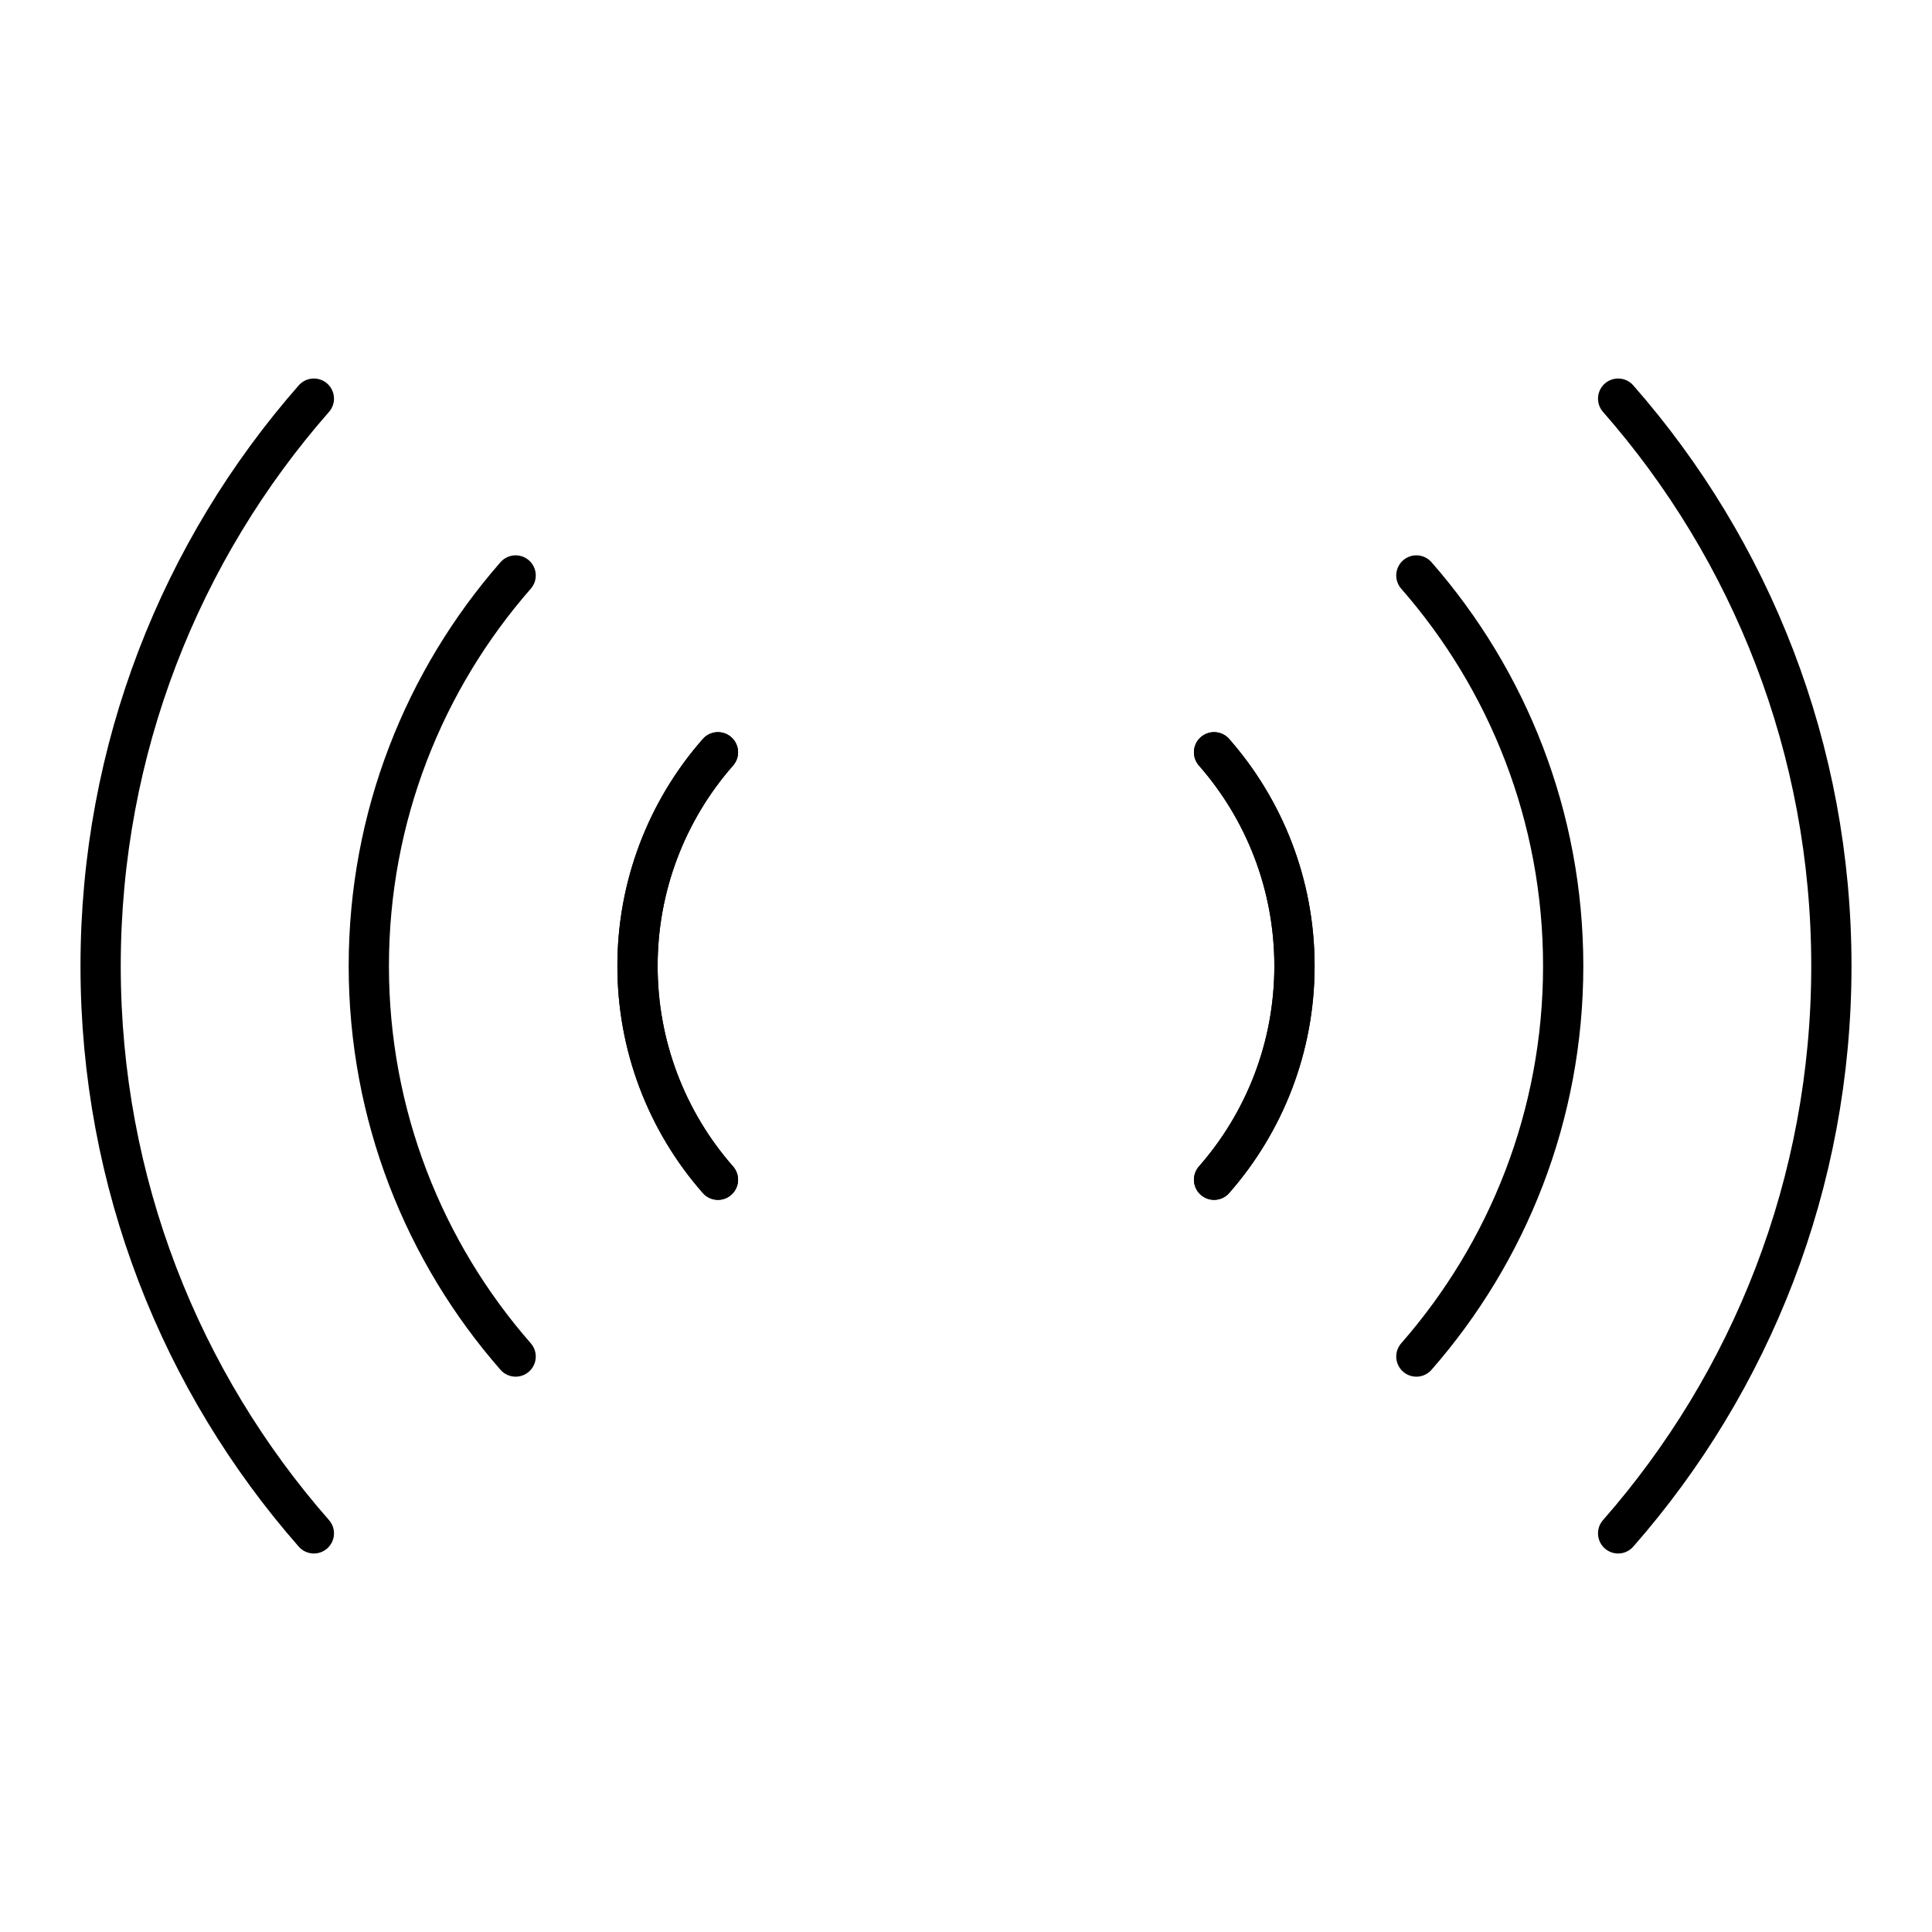
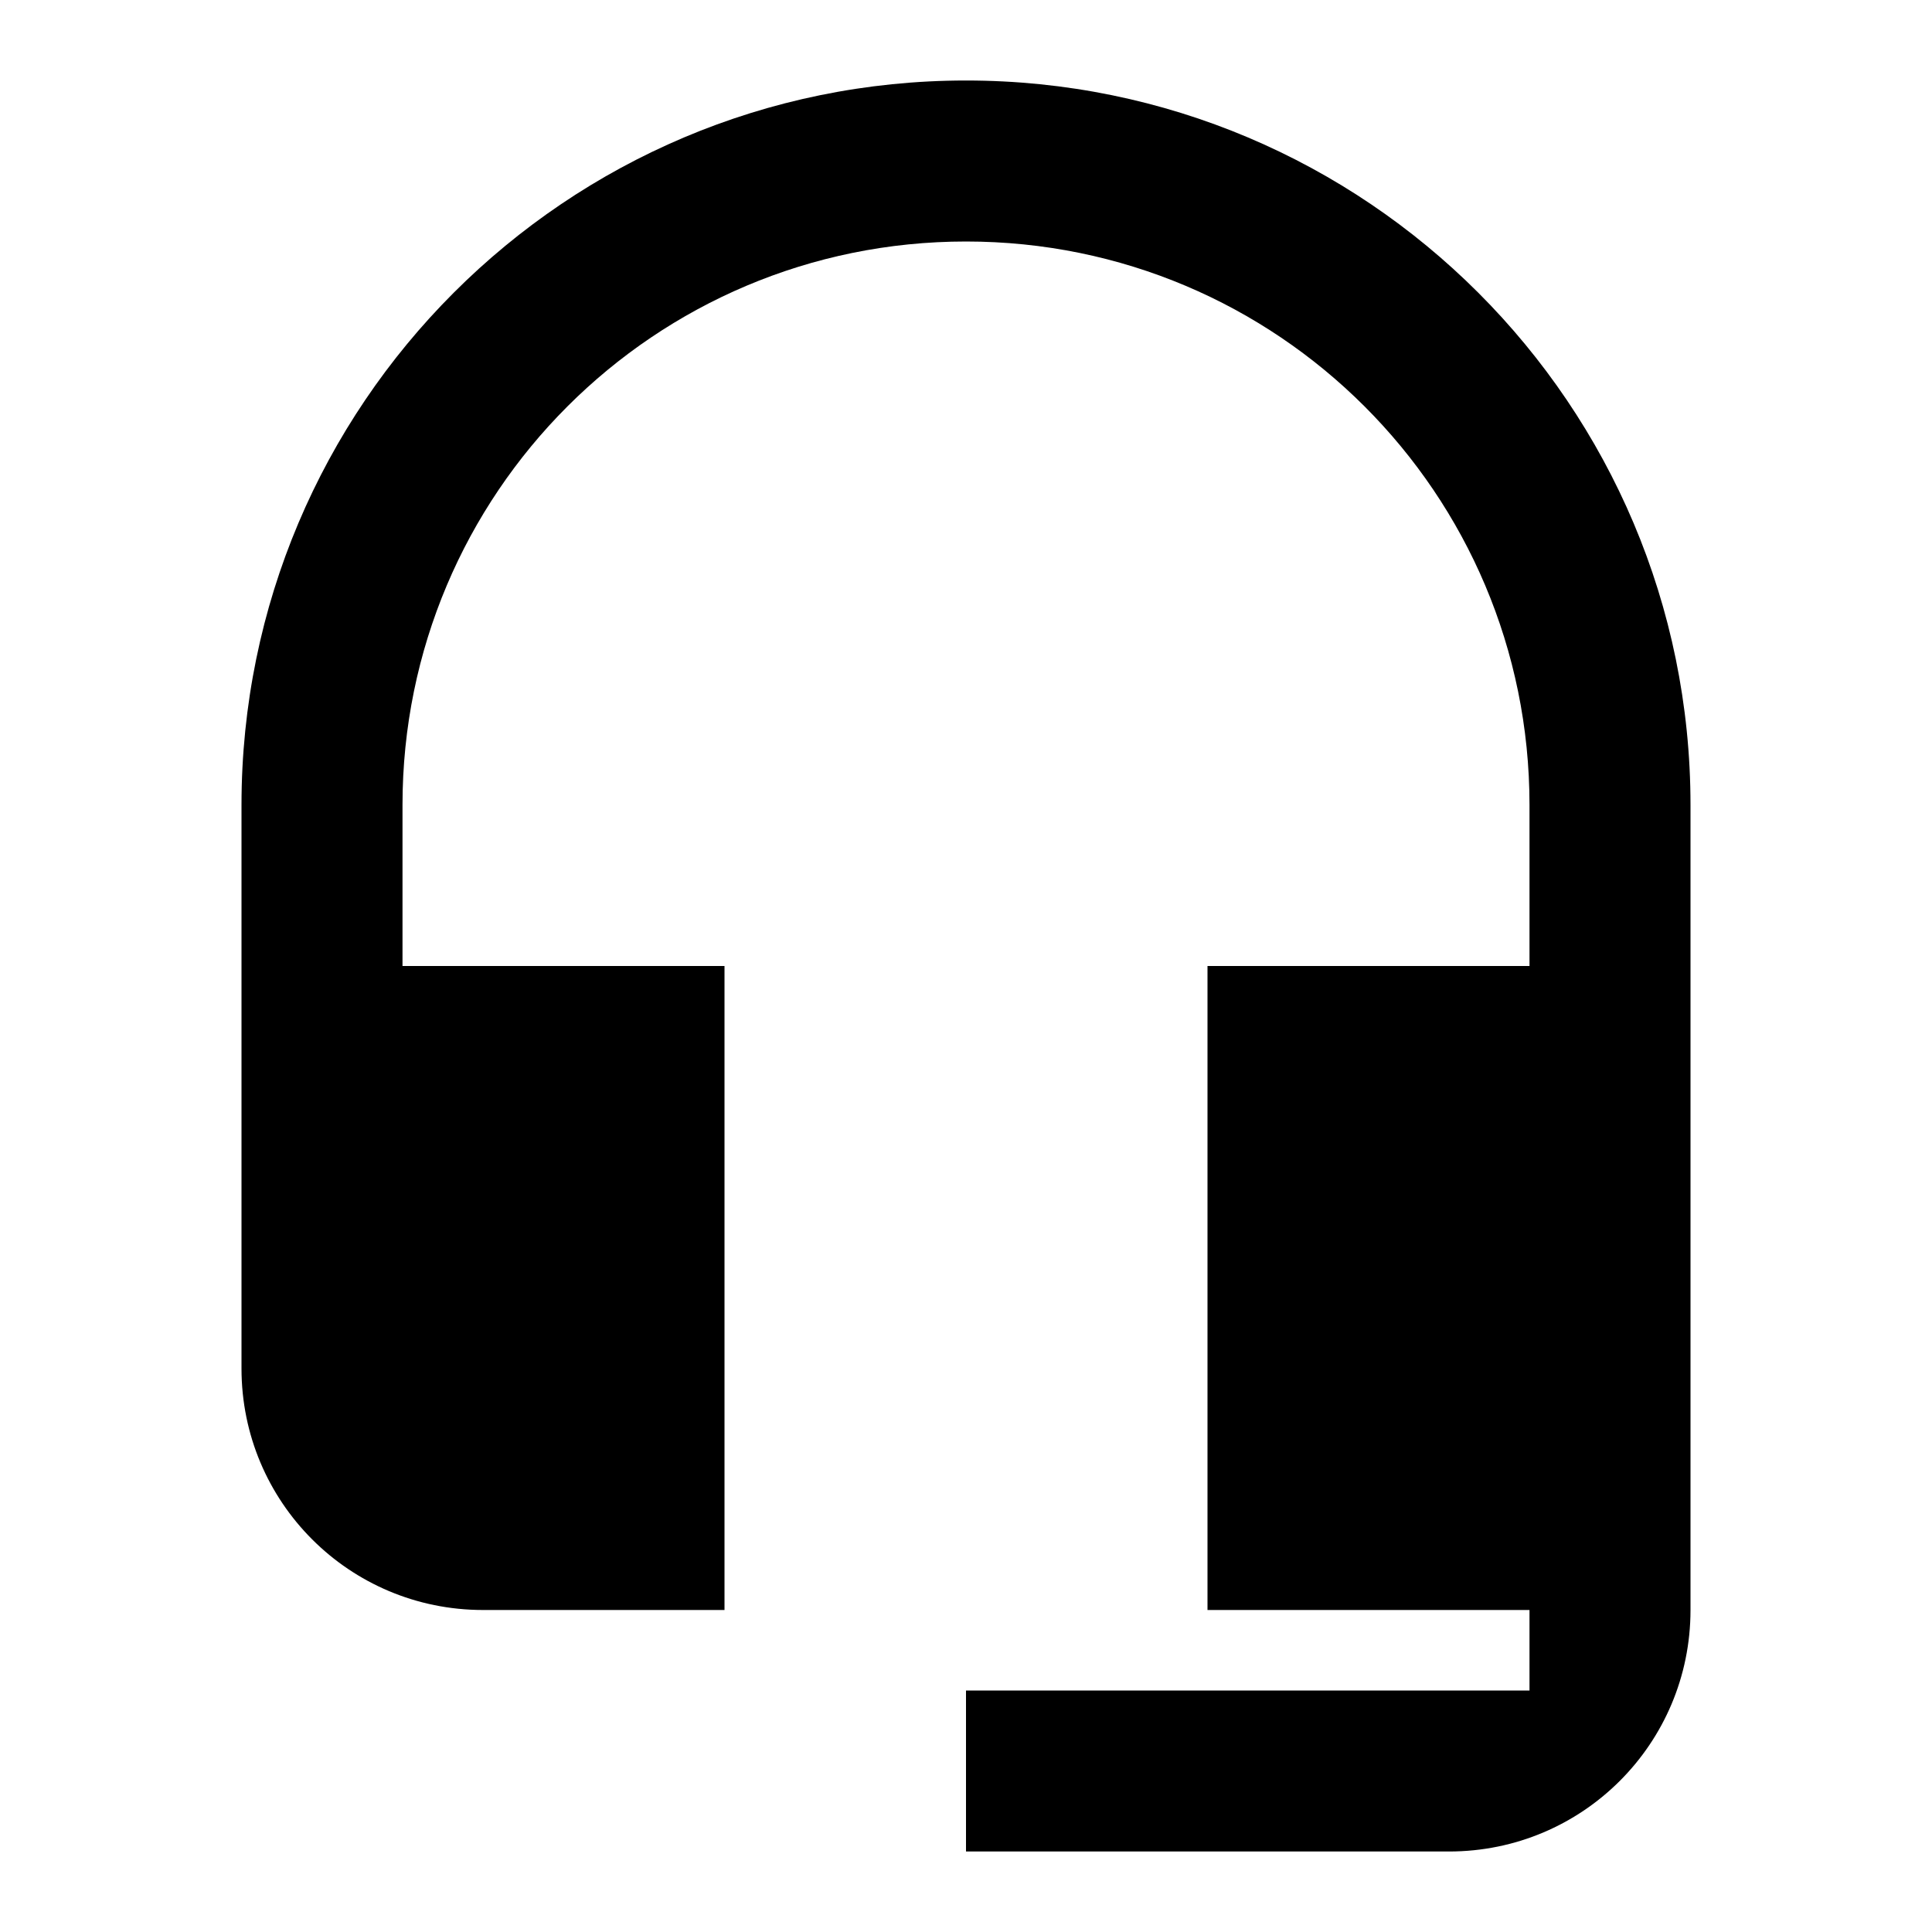
- <svg xmlns="http://www.w3.org/2000/svg" width="48" height="48" viewBox="0 0 48 48">
-   <g fill="none" stroke="currentColor" stroke-linecap="round" stroke-linejoin="round" stroke-width="1">
-     <path d="M12.811 33.703C10.541 31.11 9.163 27.71 9.163 24s1.378-7.11 3.648-9.703m5.026 4.393A8.03 8.03 0 0 0 15.839 24a8.03 8.03 0 0 0 1.998 5.31M7.798 38.096C4.498 34.336 2.5 29.398 2.5 24S4.498 13.664 7.798 9.904" />
-     <path d="M17.837 18.69A8.03 8.03 0 0 0 15.839 24a8.03 8.03 0 0 0 1.998 5.31" />
-   </g>
-   <g fill="none" stroke="currentColor" stroke-linecap="round" stroke-linejoin="round" stroke-width="1">
-     <path d="M35.189 14.297c2.27 2.593 3.648 5.993 3.648 9.703s-1.378 7.11-3.648 9.703m-5.026-4.393c1.241-1.414 1.998-3.275 1.998-5.31s-.757-3.896-1.998-5.31m10.039-8.786c3.3 3.76 5.298 8.698 5.298 14.096s-1.998 10.336-5.298 14.096" />
-     <path d="M30.163 29.31c1.241-1.414 1.998-3.275 1.998-5.31s-.757-3.896-1.998-5.31" />
-   </g>
+ <svg xmlns="http://www.w3.org/2000/svg" width="24" height="24" viewBox="0 0 24 24">
+   <path d="M12 1c-4.97 0-9 4.03-9 9v7c0 1.66 1.34 3 3 3h3v-8H5v-2c0-3.87 3.13-7 7-7s7 3.13 7 7v2h-4v8h4v1h-7v2h6c1.66 0 3-1.34 3-3V10c0-4.97-4.03-9-9-9z" fill="currentColor" />
</svg>
